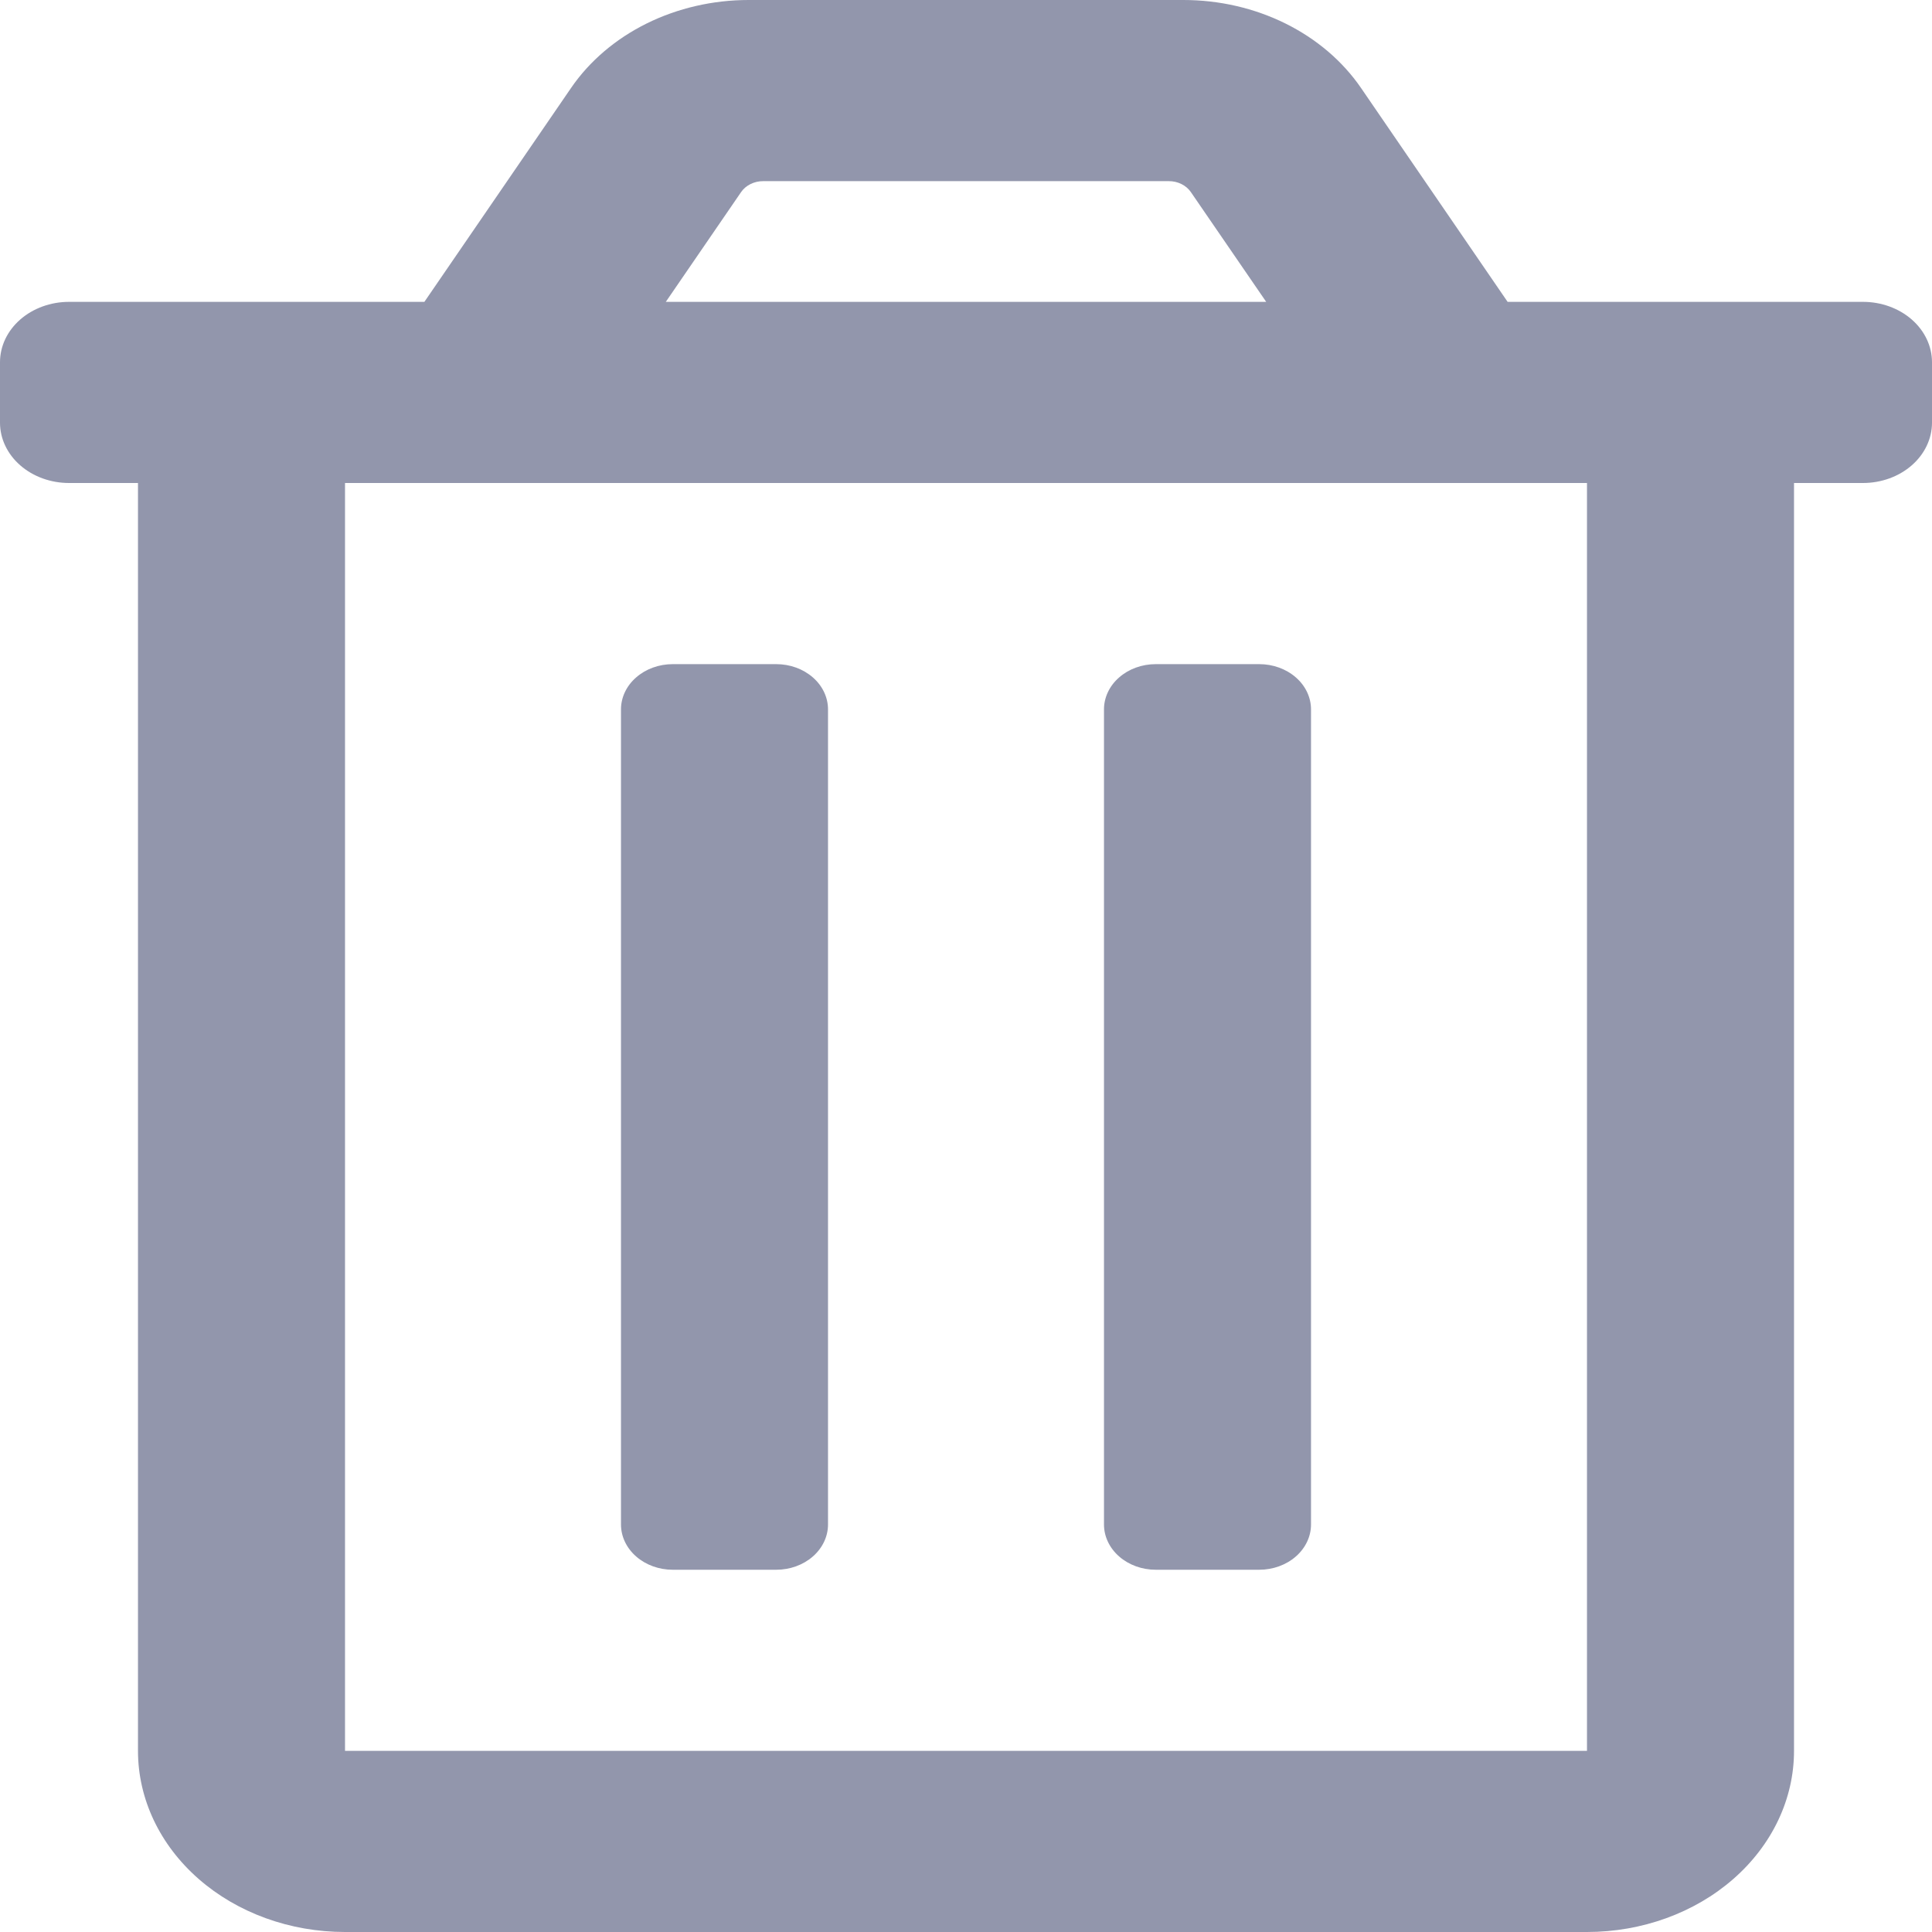
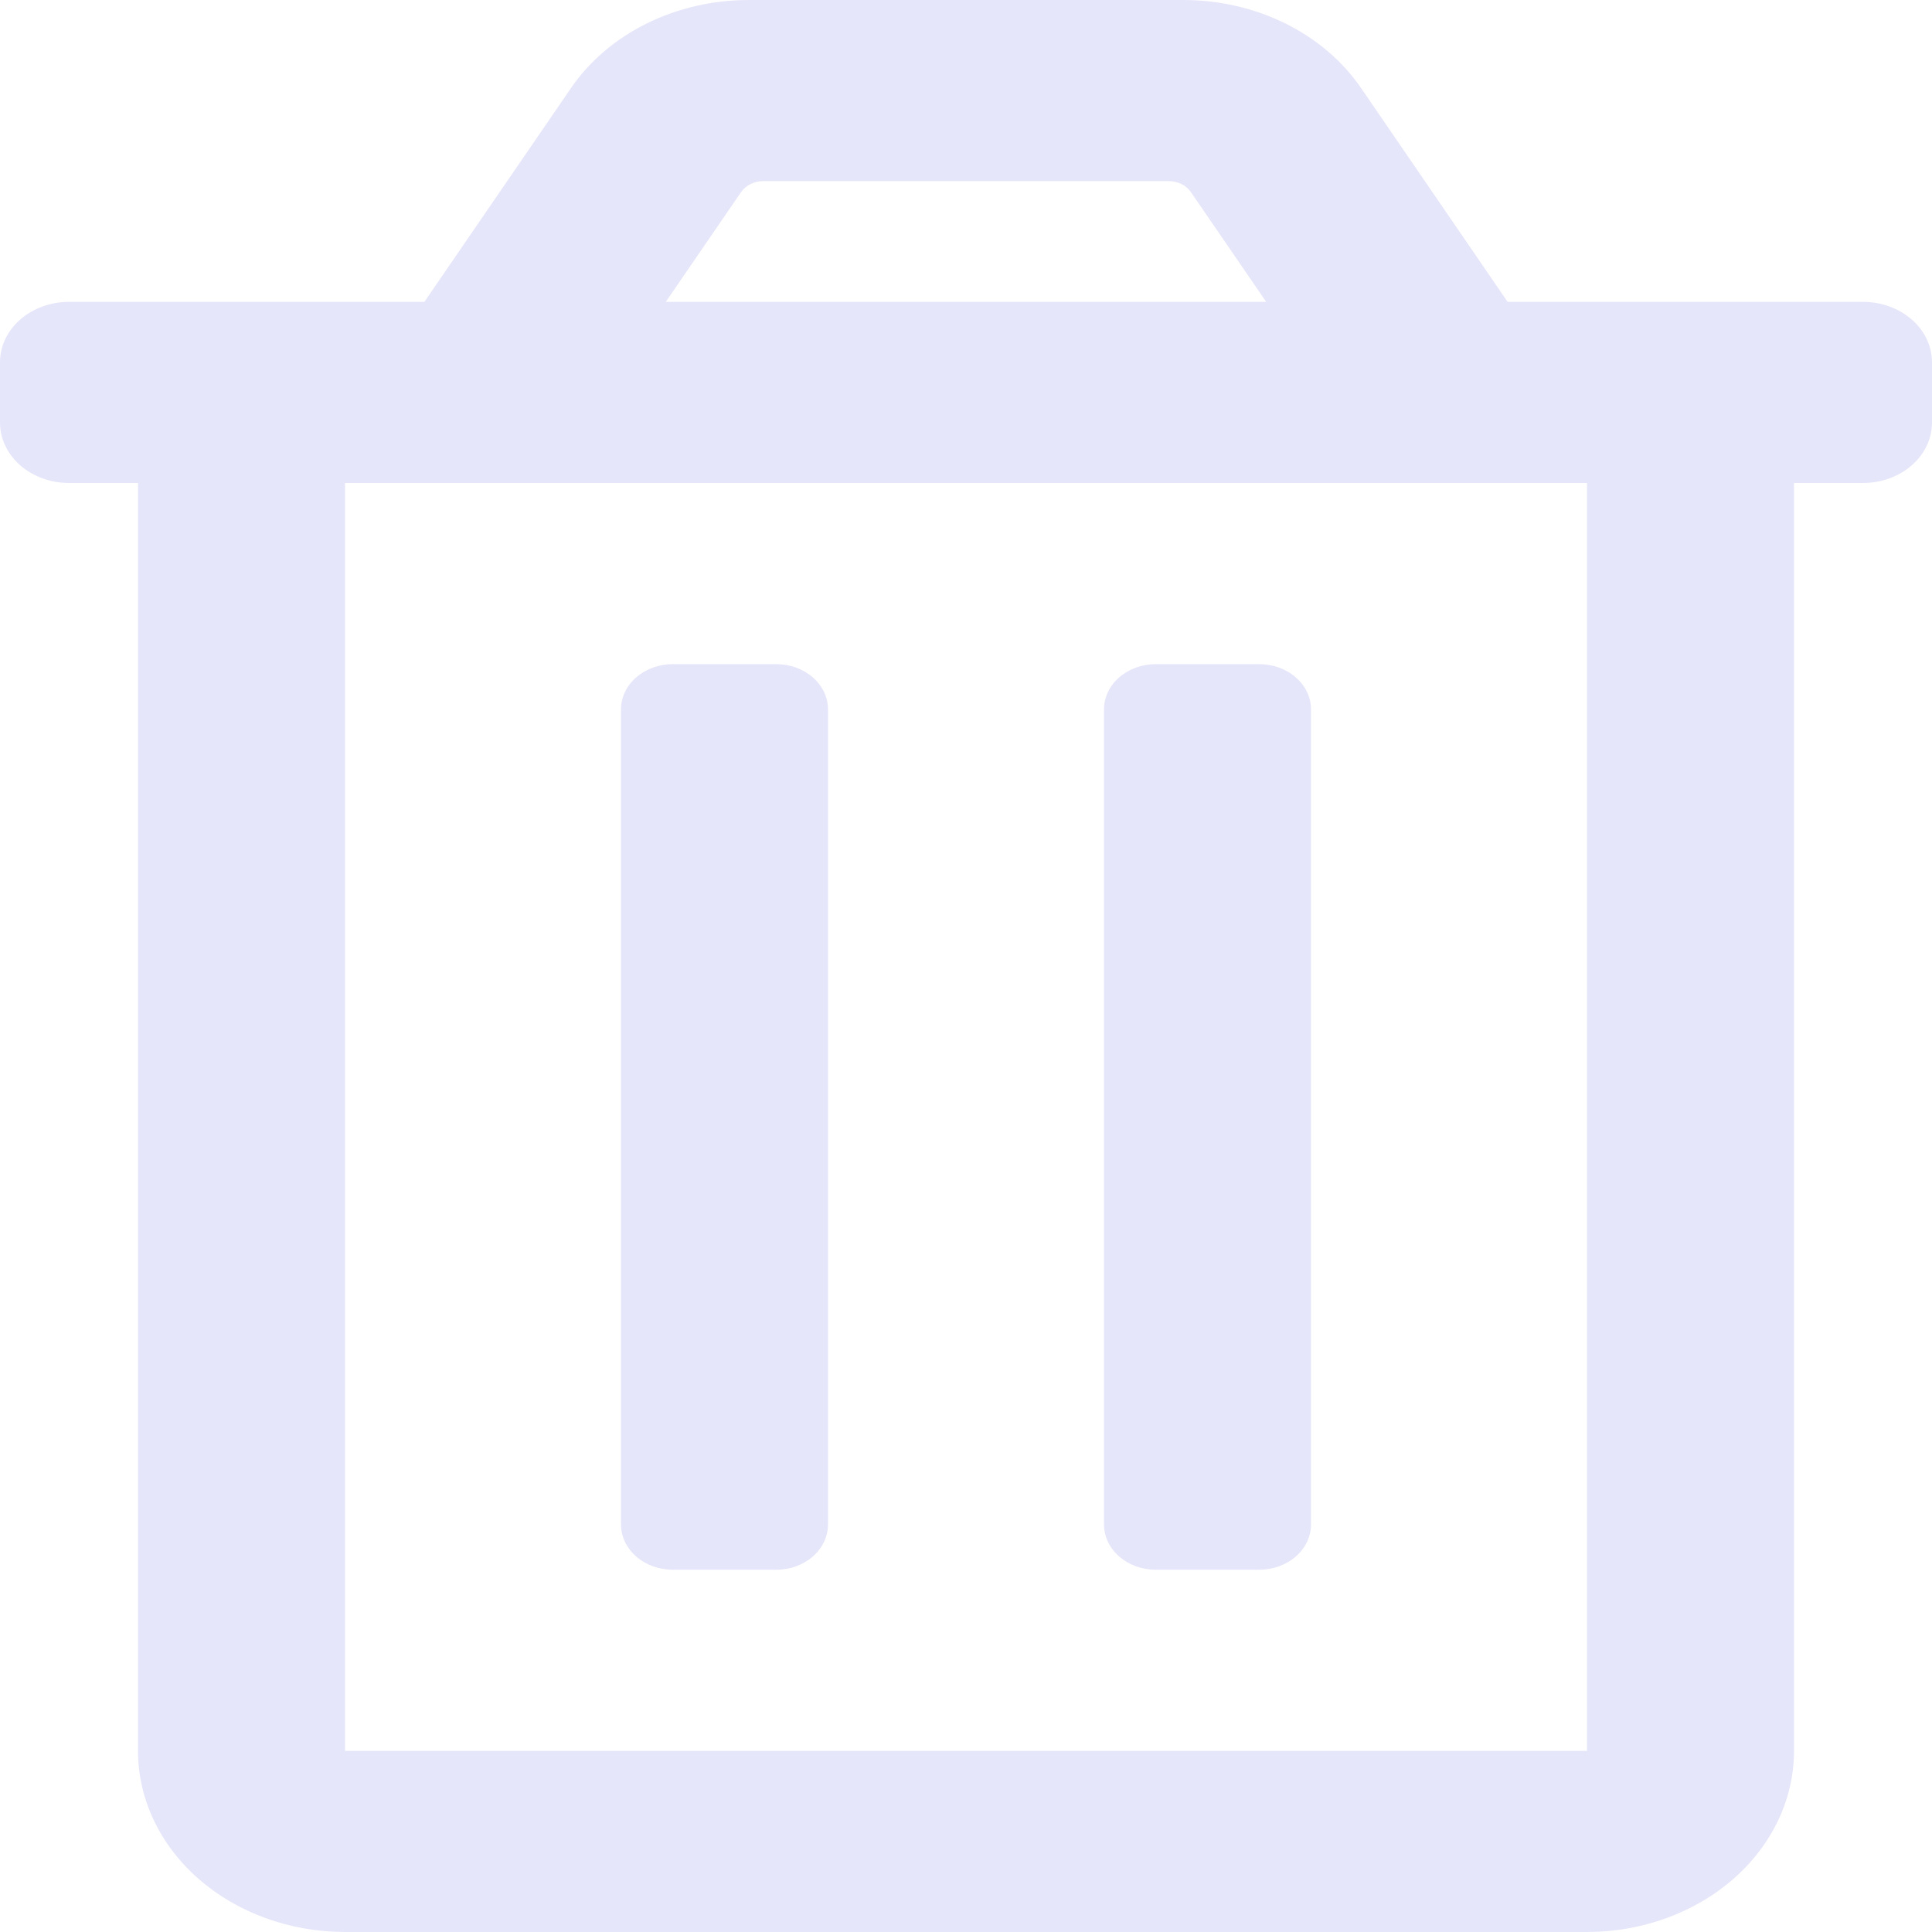
- <svg xmlns="http://www.w3.org/2000/svg" width="10" height="10" viewBox="0 0 50 50" fill="none">
-   <path d="M29.911 40.625H32.589C32.944 40.625 33.285 40.502 33.536 40.282C33.788 40.062 33.929 39.764 33.929 39.453V18.359C33.929 18.049 33.788 17.75 33.536 17.531C33.285 17.311 32.944 17.188 32.589 17.188H29.911C29.555 17.188 29.215 17.311 28.964 17.531C28.712 17.75 28.571 18.049 28.571 18.359V39.453C28.571 39.764 28.712 40.062 28.964 40.282C29.215 40.502 29.555 40.625 29.911 40.625ZM48.214 7.812H39.017L35.222 2.275C34.746 1.581 34.072 1.007 33.267 0.608C32.461 0.209 31.552 -0 30.626 5.31685e-07H19.374C18.449 -4.77314e-05 17.54 0.21 16.735 0.608C15.93 1.007 15.256 1.581 14.78 2.275L10.983 7.812H1.786C1.312 7.812 0.858 7.977 0.523 8.27C0.188 8.563 0 8.961 0 9.375L0 10.938C0 11.352 0.188 11.749 0.523 12.042C0.858 12.335 1.312 12.5 1.786 12.5H3.571V45.312C3.571 46.556 4.136 47.748 5.141 48.627C6.145 49.506 7.508 50 8.929 50H41.071C42.492 50 43.855 49.506 44.859 48.627C45.864 47.748 46.429 46.556 46.429 45.312V12.5H48.214C48.688 12.5 49.142 12.335 49.477 12.042C49.812 11.749 50 11.352 50 10.938V9.375C50 8.961 49.812 8.563 49.477 8.27C49.142 7.977 48.688 7.812 48.214 7.812ZM19.179 4.972C19.238 4.885 19.323 4.813 19.424 4.763C19.525 4.713 19.639 4.687 19.755 4.688H30.245C30.361 4.687 30.475 4.713 30.576 4.763C30.677 4.813 30.761 4.885 30.82 4.972L32.769 7.812H17.231L19.179 4.972ZM41.071 45.312H8.929V12.5H41.071V45.312ZM17.411 40.625H20.089C20.445 40.625 20.785 40.502 21.036 40.282C21.288 40.062 21.429 39.764 21.429 39.453V18.359C21.429 18.049 21.288 17.75 21.036 17.531C20.785 17.311 20.445 17.188 20.089 17.188H17.411C17.055 17.188 16.715 17.311 16.464 17.531C16.212 17.75 16.071 18.049 16.071 18.359V39.453C16.071 39.764 16.212 40.062 16.464 40.282C16.715 40.502 17.055 40.625 17.411 40.625Z" fill="#9296AC" />
+ <svg xmlns="http://www.w3.org/2000/svg" width="10" height="10" viewBox="0 0 50 50" fill="#E6E6FA">
+   <path d="M29.911 40.625H32.589C32.944 40.625 33.285 40.502 33.536 40.282C33.788 40.062 33.929 39.764 33.929 39.453V18.359C33.929 18.049 33.788 17.75 33.536 17.531C33.285 17.311 32.944 17.188 32.589 17.188H29.911C29.555 17.188 29.215 17.311 28.964 17.531C28.712 17.75 28.571 18.049 28.571 18.359V39.453C28.571 39.764 28.712 40.062 28.964 40.282C29.215 40.502 29.555 40.625 29.911 40.625ZM48.214 7.812H39.017L35.222 2.275C34.746 1.581 34.072 1.007 33.267 0.608C32.461 0.209 31.552 -0 30.626 5.31685e-07H19.374C18.449 -4.77314e-05 17.54 0.21 16.735 0.608C15.93 1.007 15.256 1.581 14.78 2.275L10.983 7.812H1.786C1.312 7.812 0.858 7.977 0.523 8.27C0.188 8.563 0 8.961 0 9.375L0 10.938C0 11.352 0.188 11.749 0.523 12.042C0.858 12.335 1.312 12.5 1.786 12.5H3.571V45.312C3.571 46.556 4.136 47.748 5.141 48.627C6.145 49.506 7.508 50 8.929 50H41.071C42.492 50 43.855 49.506 44.859 48.627C45.864 47.748 46.429 46.556 46.429 45.312V12.5H48.214C48.688 12.5 49.142 12.335 49.477 12.042C49.812 11.749 50 11.352 50 10.938V9.375C50 8.961 49.812 8.563 49.477 8.27C49.142 7.977 48.688 7.812 48.214 7.812ZM19.179 4.972C19.238 4.885 19.323 4.813 19.424 4.763C19.525 4.713 19.639 4.687 19.755 4.688H30.245C30.361 4.687 30.475 4.713 30.576 4.763C30.677 4.813 30.761 4.885 30.82 4.972L32.769 7.812H17.231L19.179 4.972ZM41.071 45.312H8.929V12.5H41.071V45.312ZM17.411 40.625H20.089C20.445 40.625 20.785 40.502 21.036 40.282C21.288 40.062 21.429 39.764 21.429 39.453V18.359C21.429 18.049 21.288 17.75 21.036 17.531C20.785 17.311 20.445 17.188 20.089 17.188H17.411C17.055 17.188 16.715 17.311 16.464 17.531C16.212 17.75 16.071 18.049 16.071 18.359V39.453C16.071 39.764 16.212 40.062 16.464 40.282C16.715 40.502 17.055 40.625 17.411 40.625Z" fill="#E6E6FA" />
</svg>
